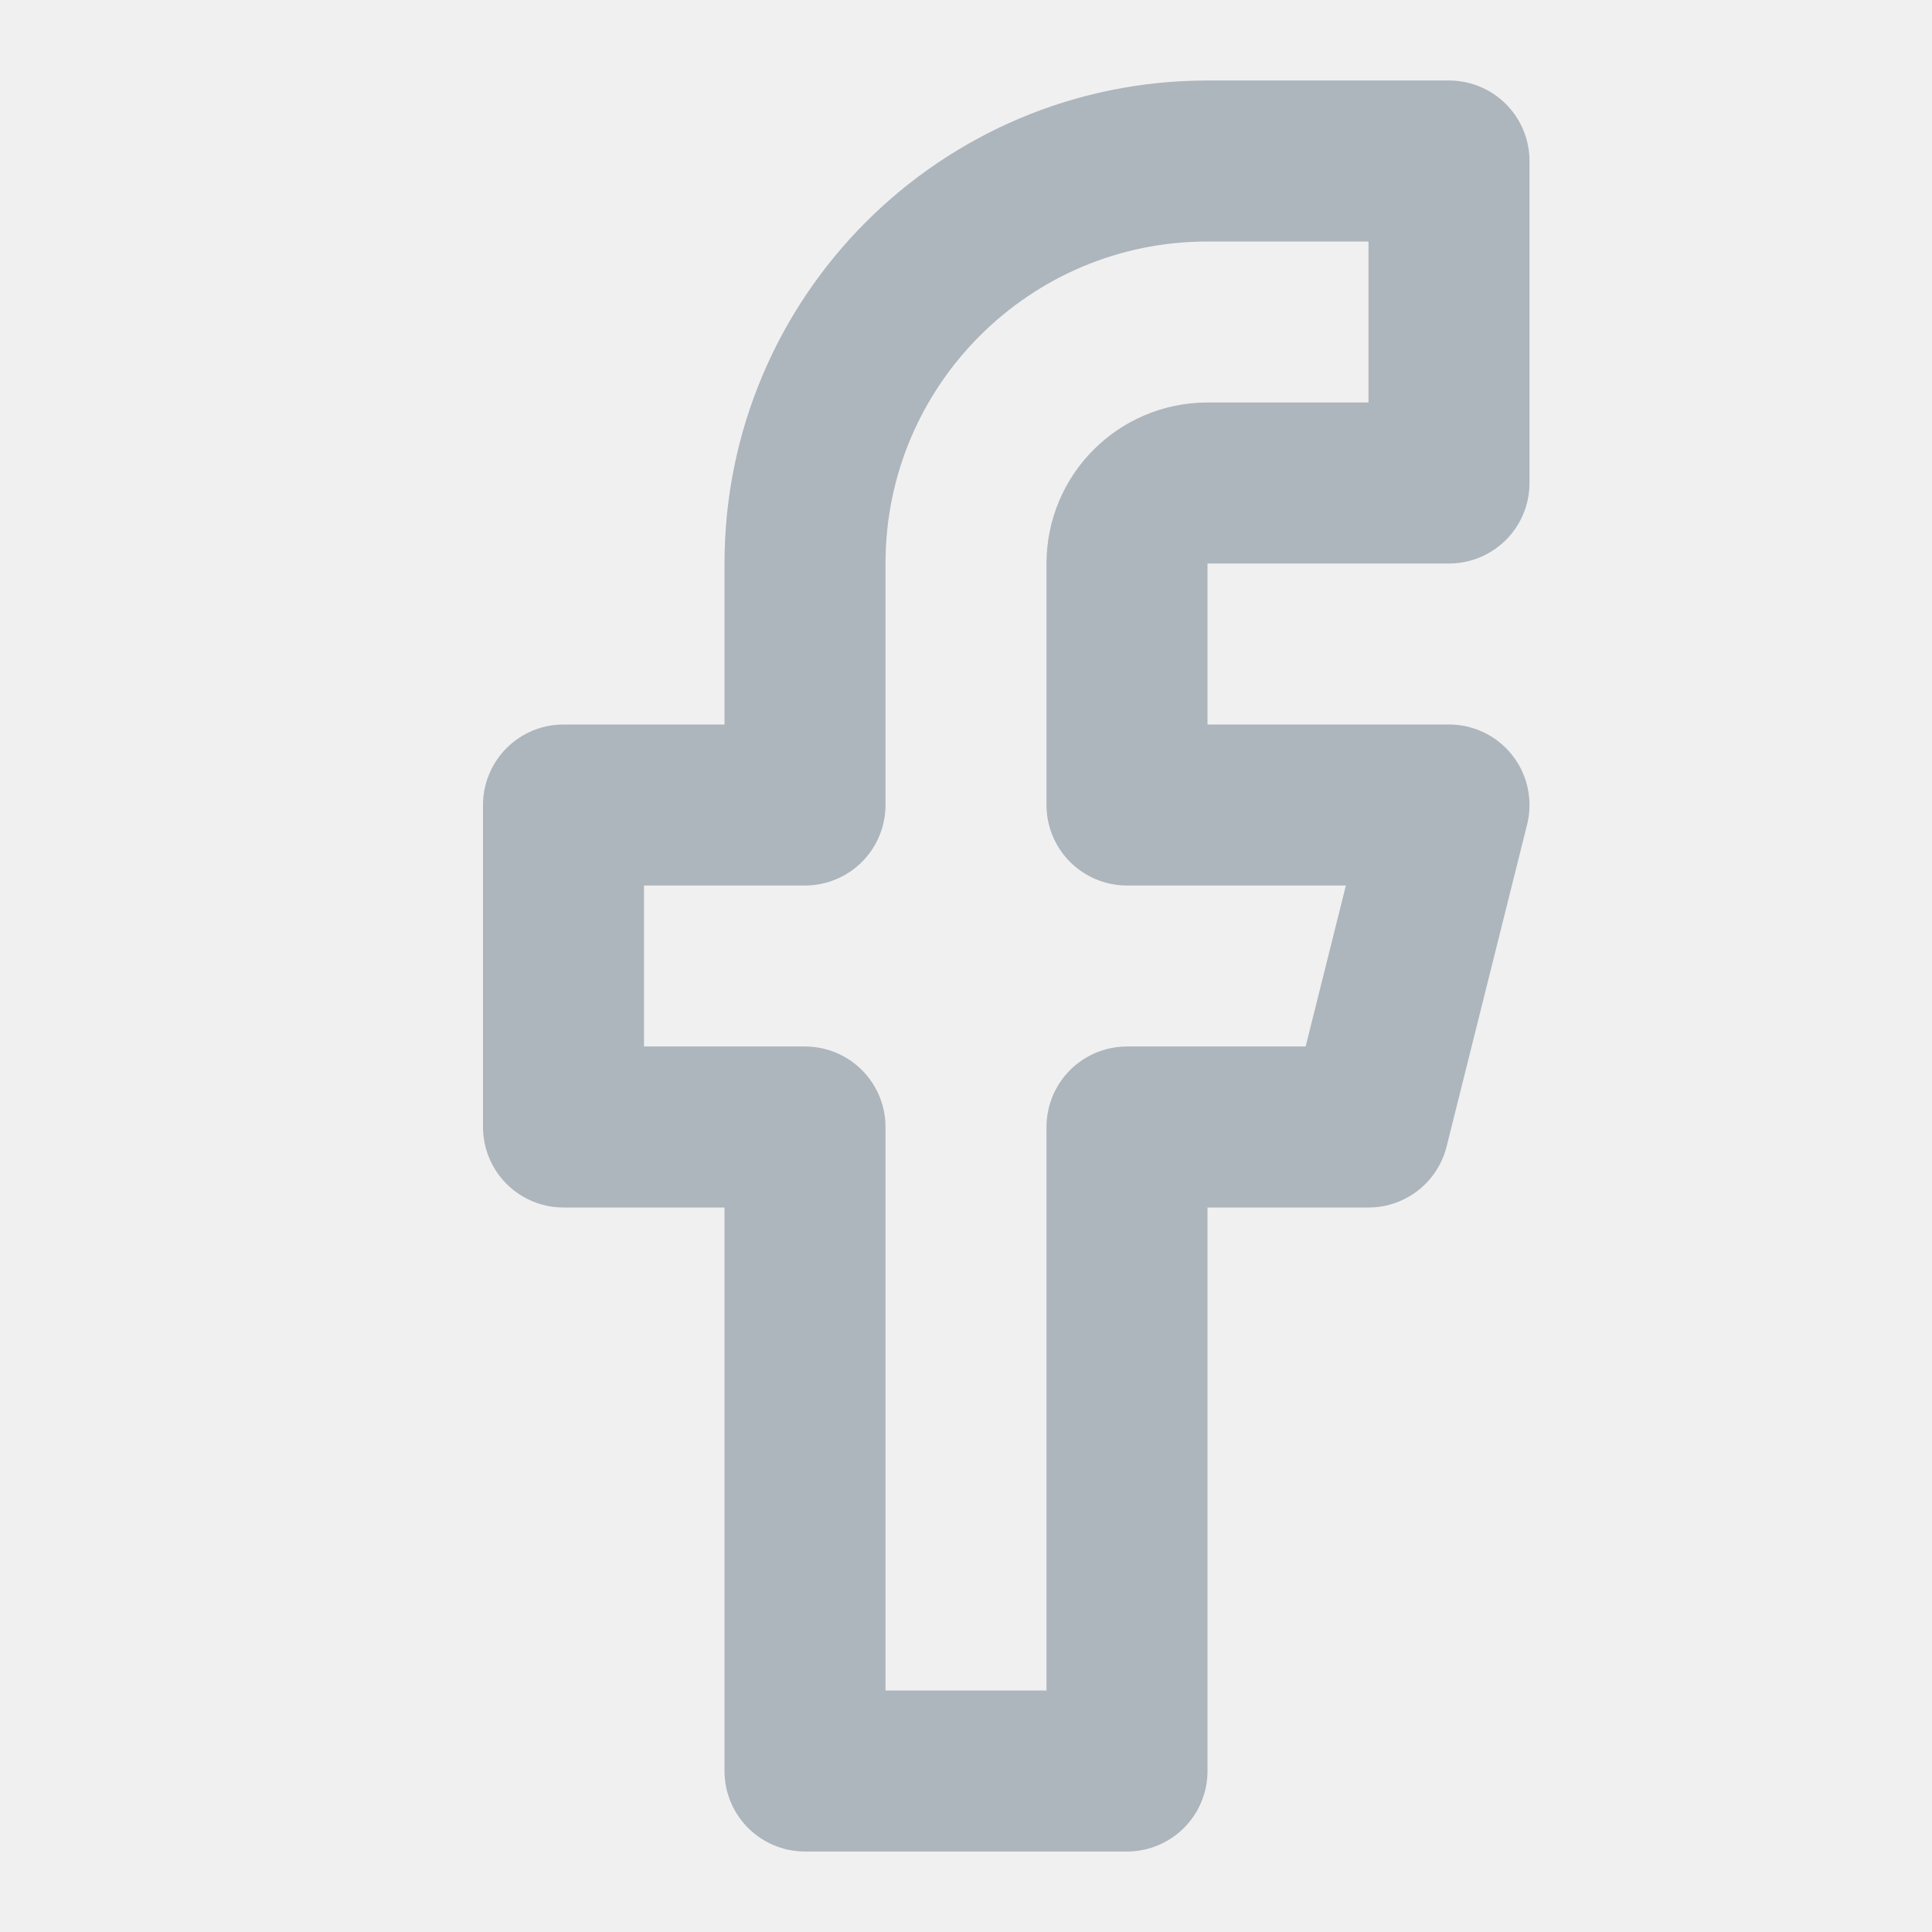
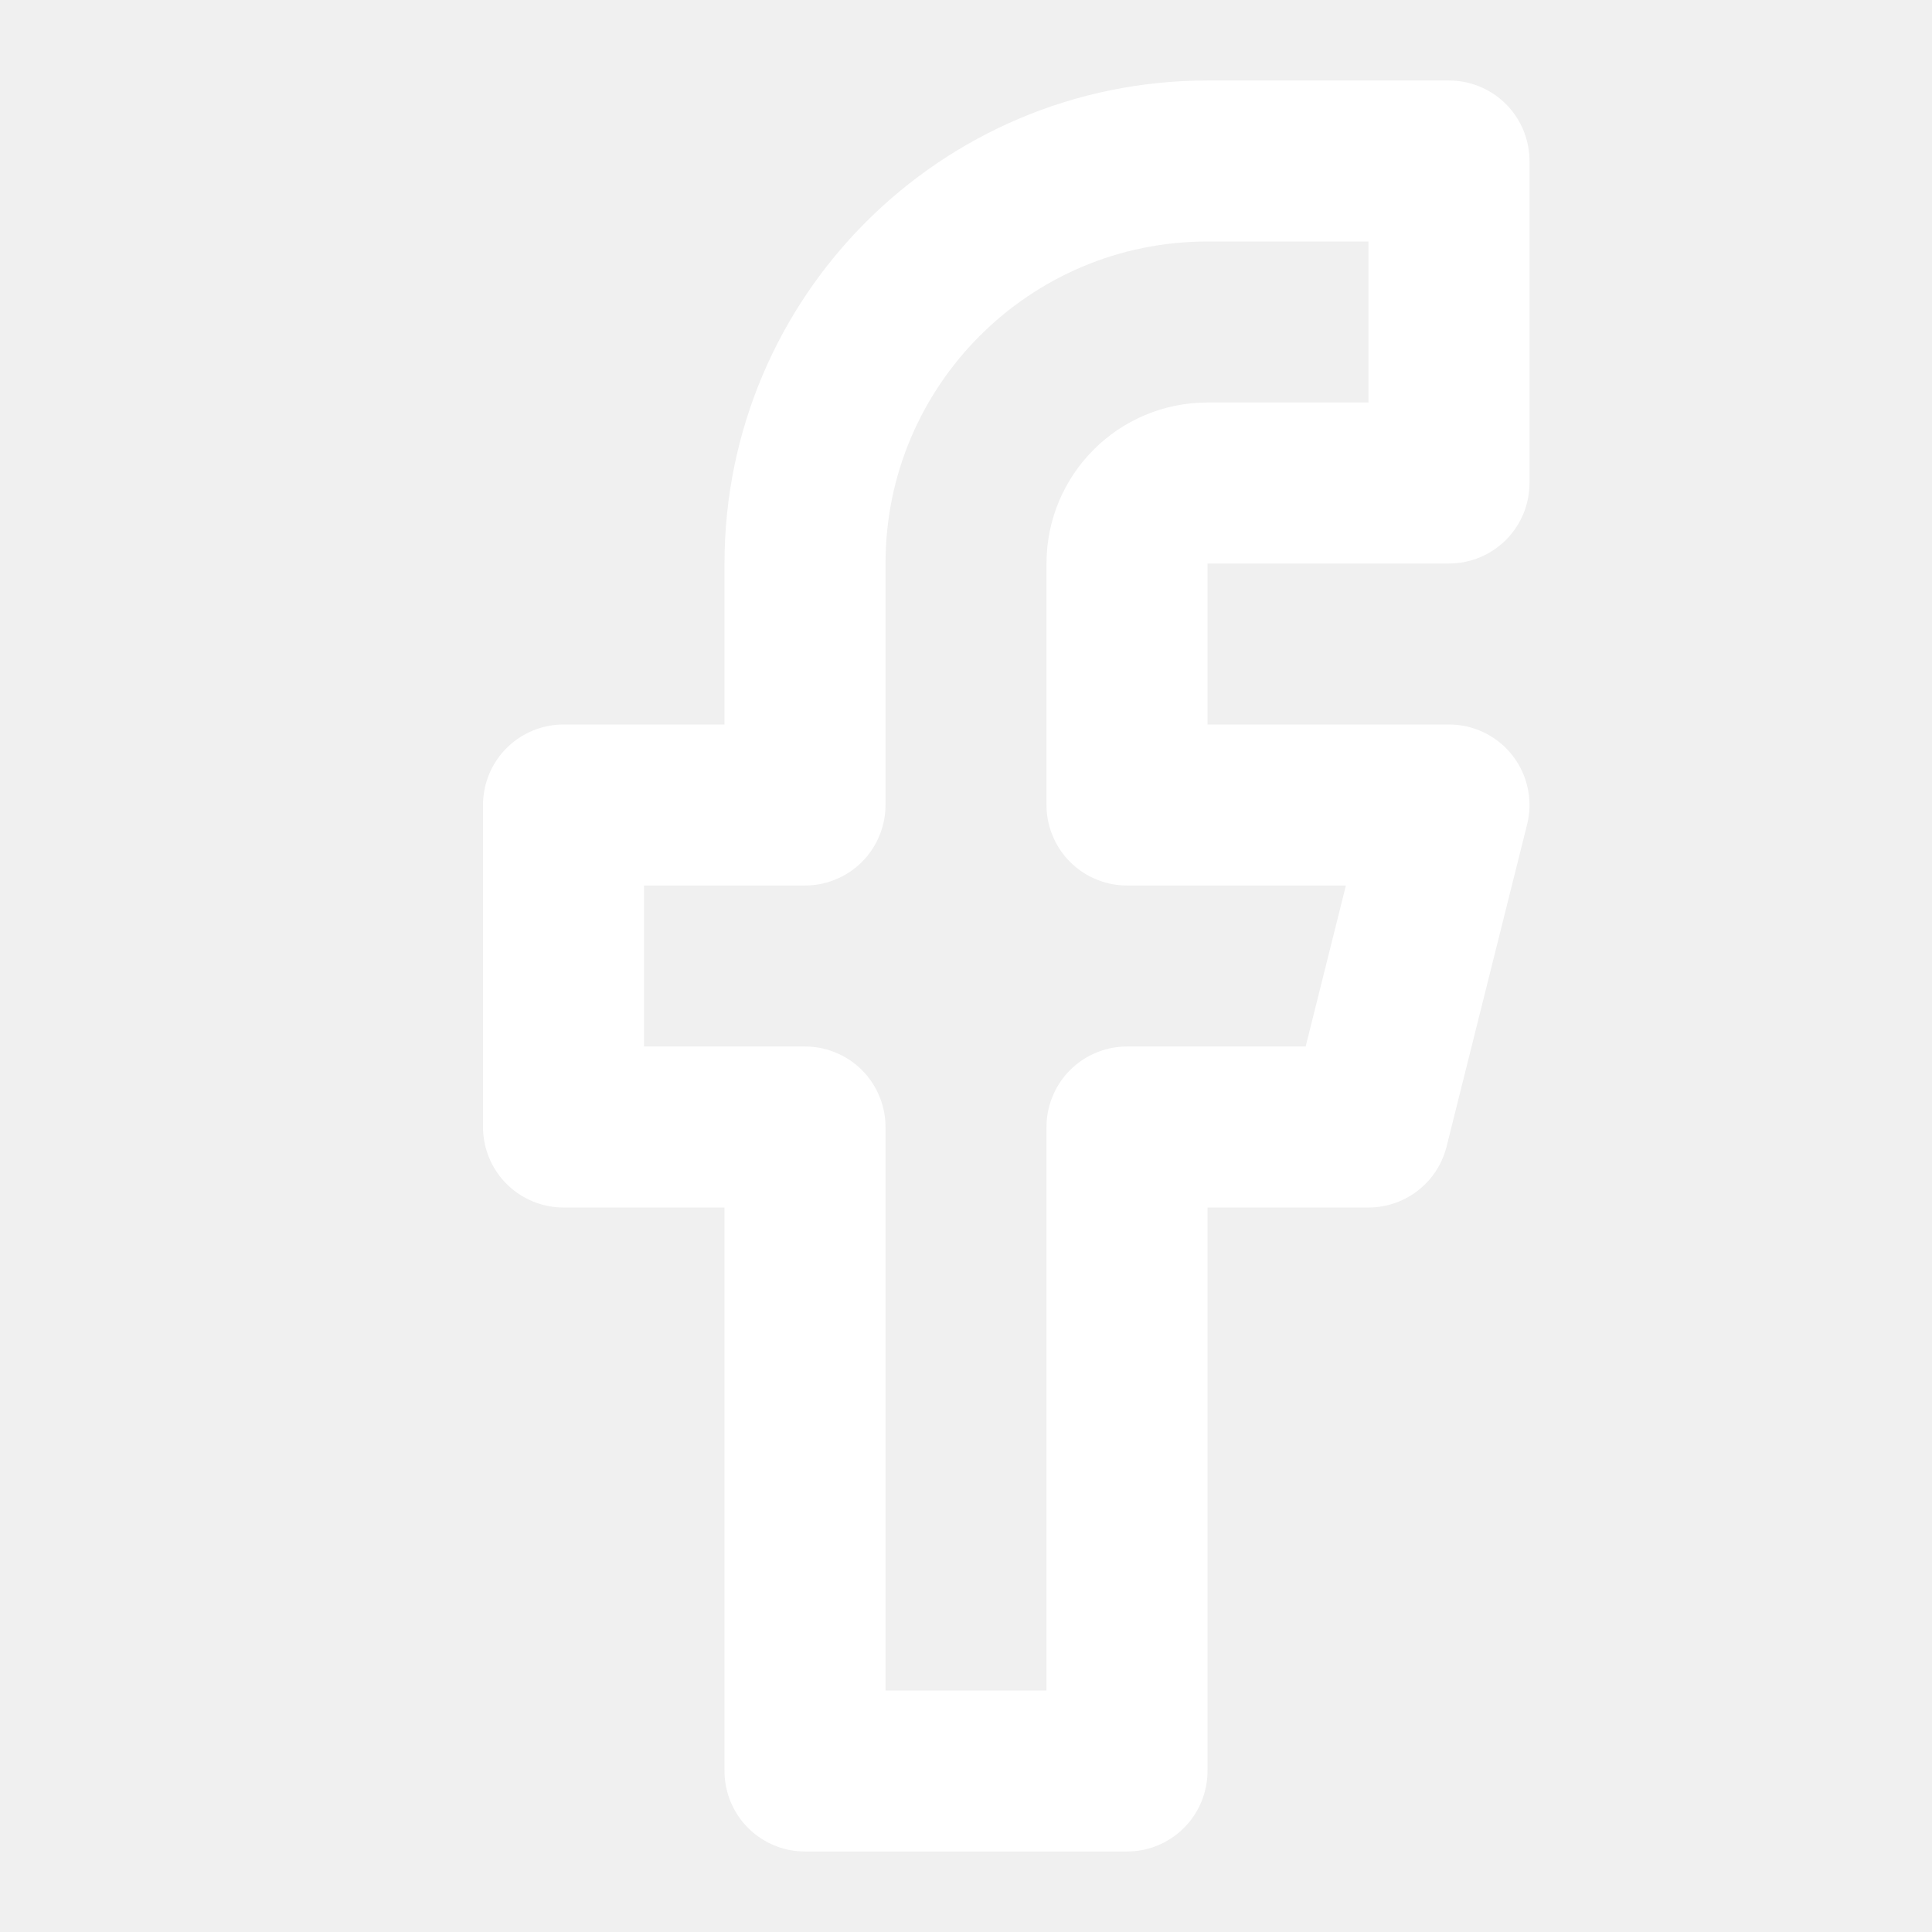
- <svg xmlns="http://www.w3.org/2000/svg" width="24" height="24" viewBox="0 0 24 24" fill="none" stroke="#adb5bd" stroke-width="2" stroke-linecap="round" stroke-linejoin="round" class="feather feather-facebook fea icon-sm">
+ <svg xmlns="http://www.w3.org/2000/svg" width="24" height="24" viewBox="0 0 24 24" fill="none" stroke="#ffffff" stroke-width="2" stroke-linecap="round" stroke-linejoin="round" class="feather feather-facebook fea icon-sm">
  <path d="M18 2h-3a5 5 0 0 0-5 5v3H7v4h3v8h4v-8h3l1-4h-4V7a1 1 0 0 1 1-1h3z" />
</svg>
